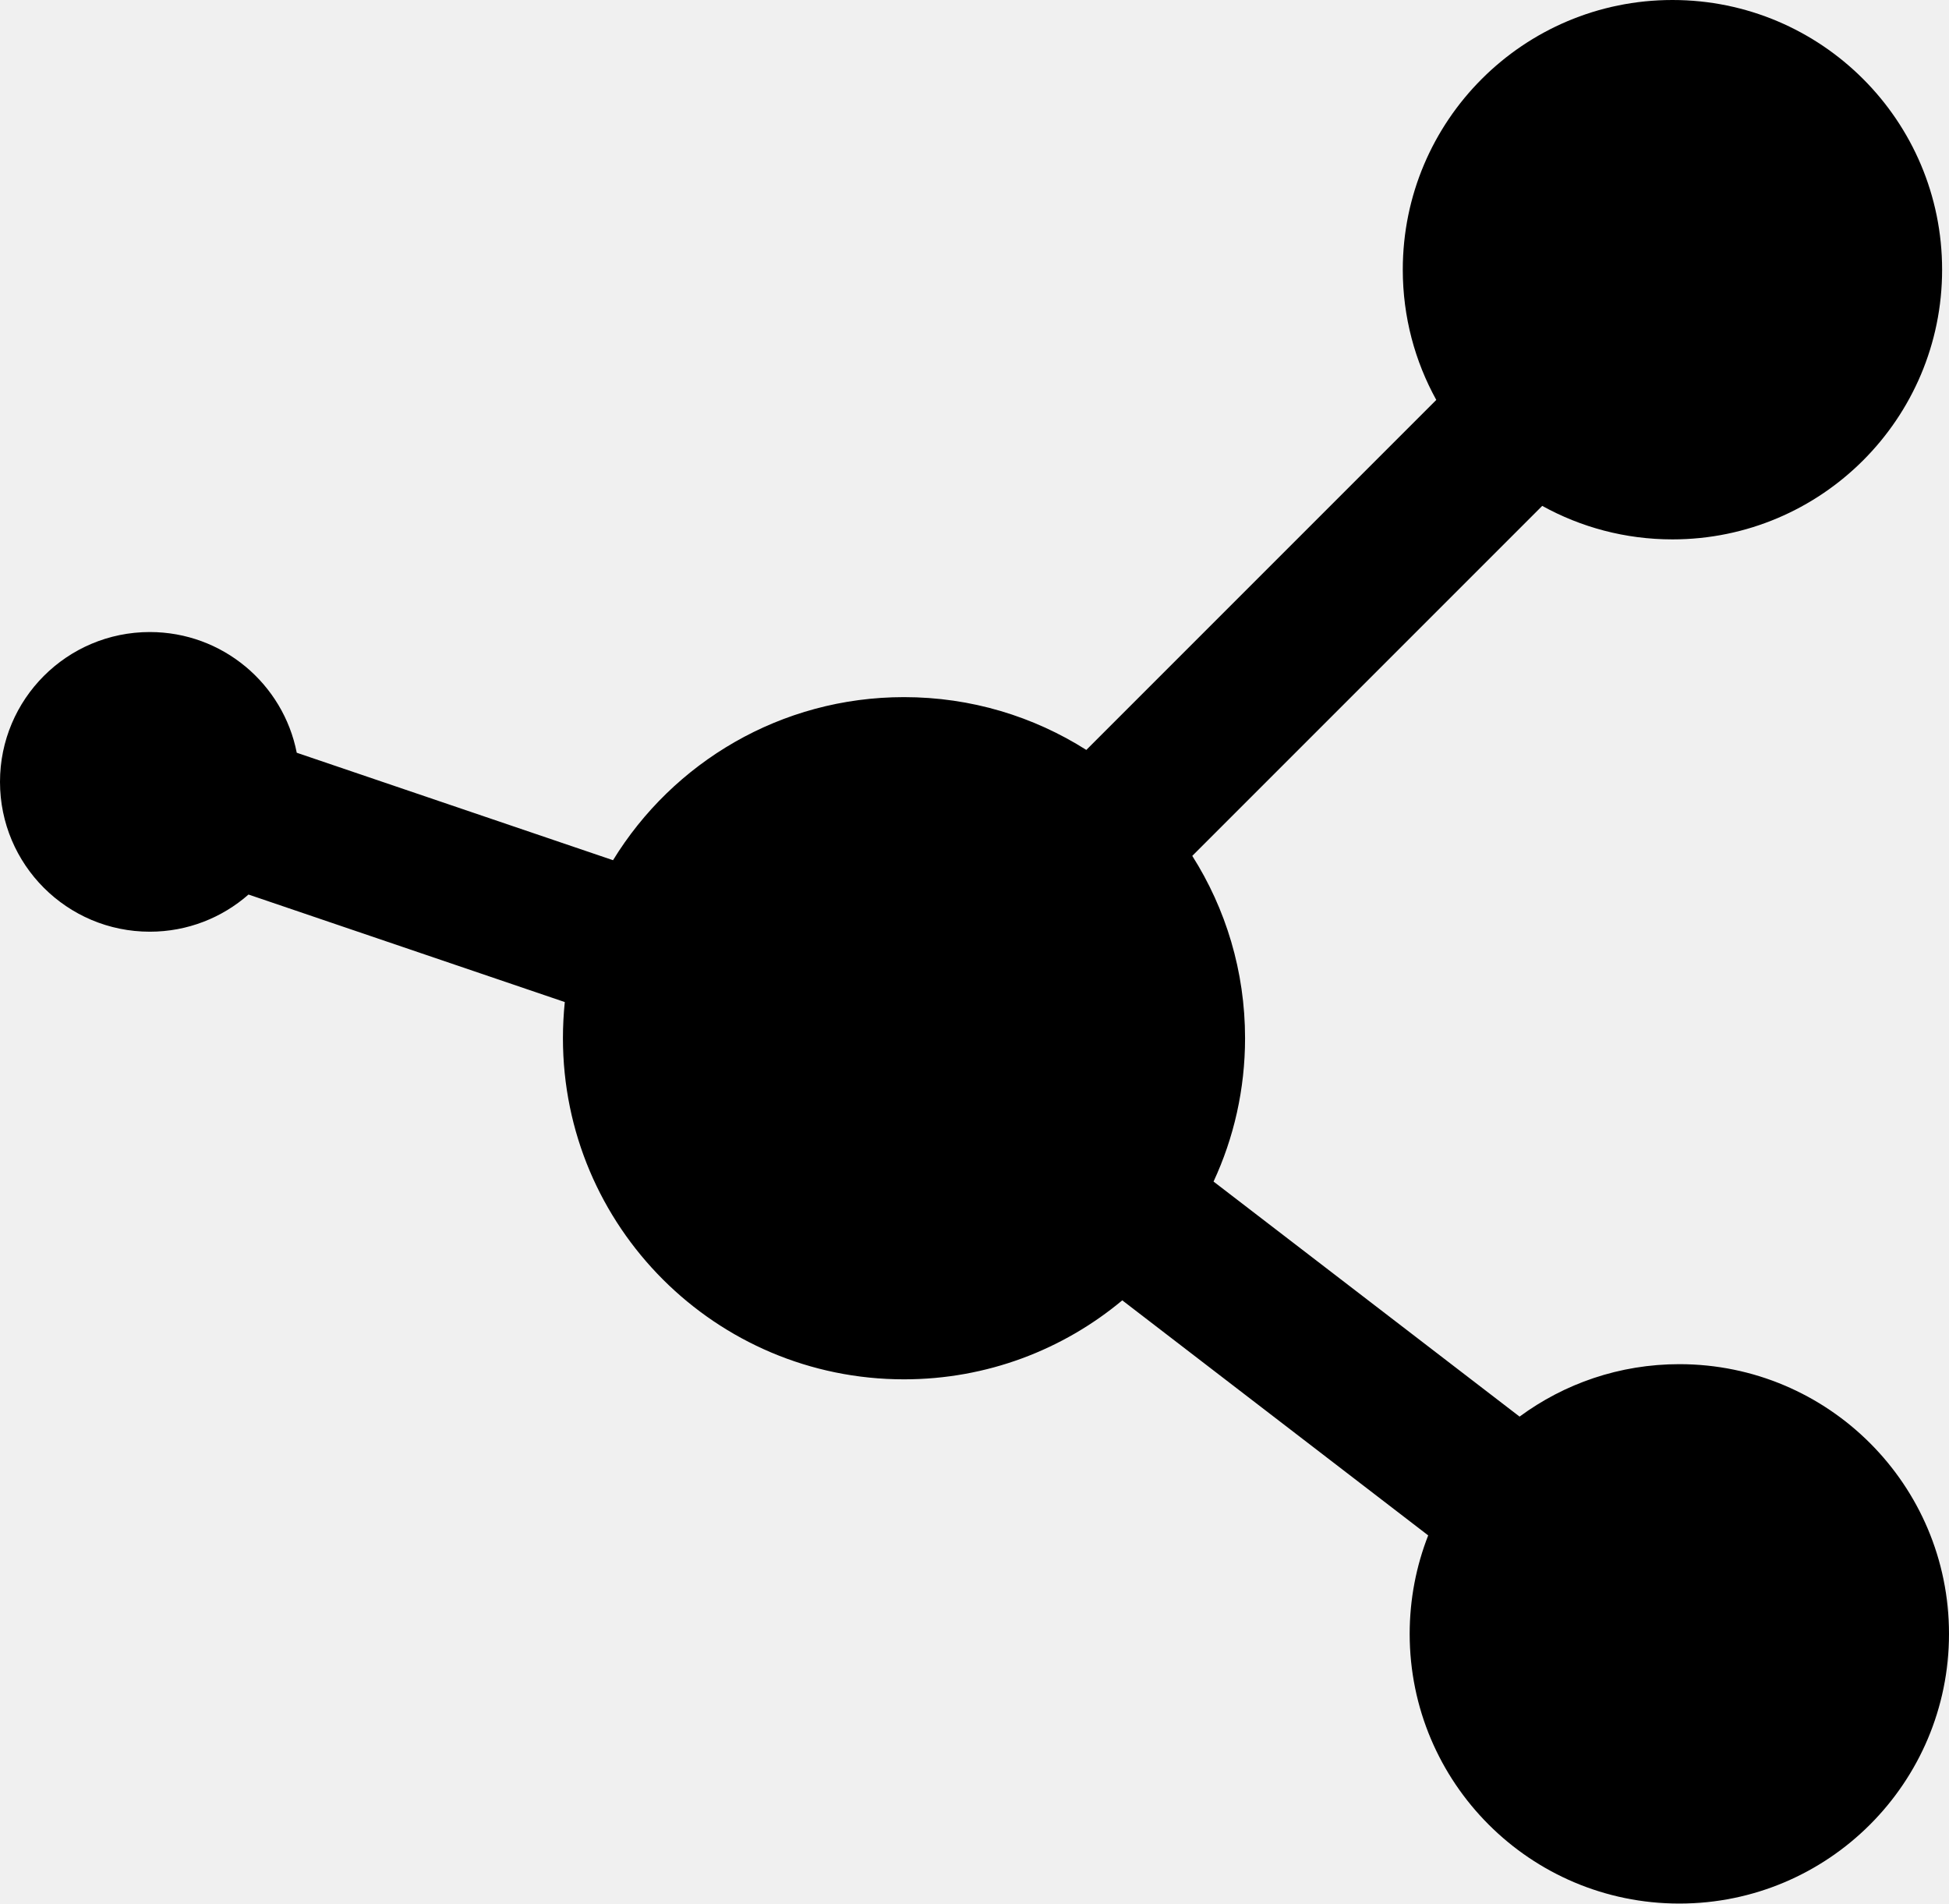
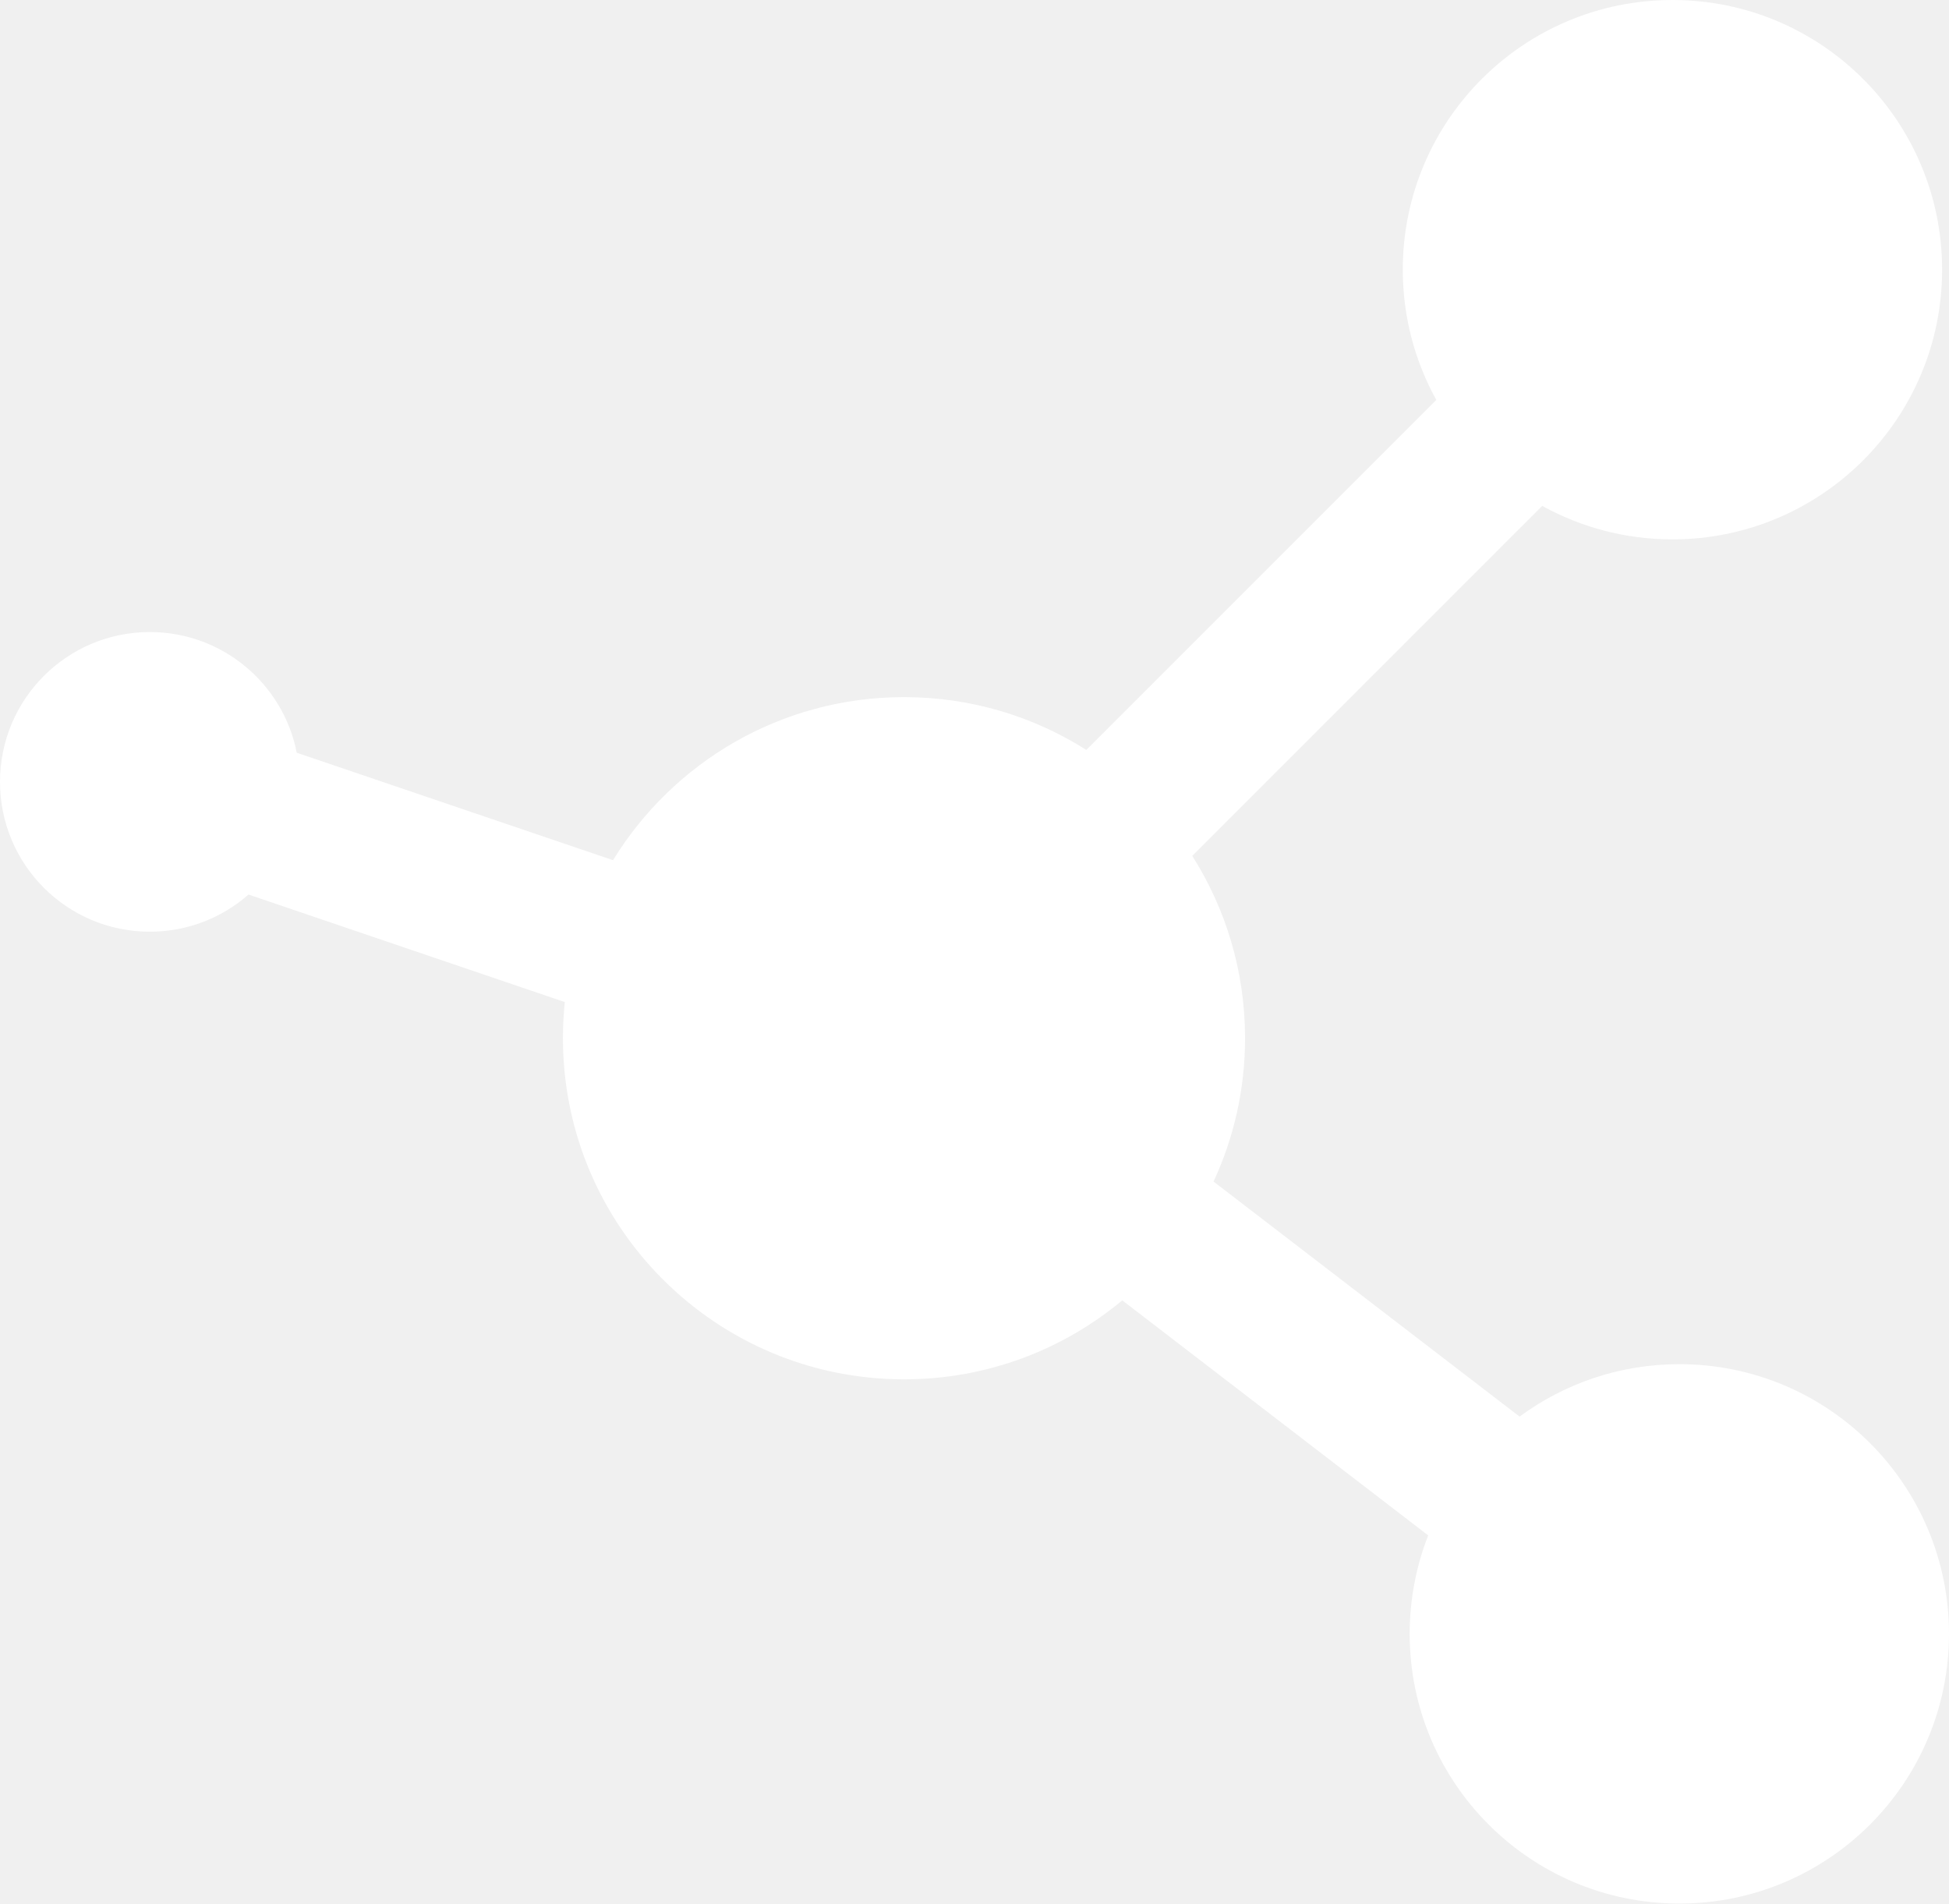
<svg xmlns="http://www.w3.org/2000/svg" id="Layer_2" data-name="Layer 2" viewBox="0 0 325.24 317.62">
  <defs>
    <style>
      .cls-1 {
        stroke-width: 0px;
+         fill: white;
      }
    </style>
  </defs>
  <g id="Layer_1-2" data-name="Layer 1">
    <path class="cls-1" d="m325.24,272.62c0,24.85-20.14,45-45,45s-45-20.15-45-45c0-5.8,1.1-11.34,3.09-16.43l-51.05-39.22c-9.87,8.23-22.57,13.18-36.42,13.18-31.43,0-56.92-25.49-56.92-56.92,0-2.04.11-4.05.31-6.03l-52.78-17.94c-4.4,3.86-10.16,6.2-16.47,6.2-13.81,0-25-11.19-25-25s11.19-25,25-25c12.15,0,22.27,8.66,24.52,20.14l52.78,17.93c10.01-16.32,28.01-27.21,48.56-27.21,11.19,0,21.62,3.23,30.42,8.81l58.4-58.4c-3.56-6.44-5.59-13.85-5.59-21.73,0-24.85,20.14-45,45-45s45,20.15,45,45-20.15,45-45,45c-7.88,0-15.29-2.03-21.73-5.59l-58.4,58.4c5.58,8.8,8.81,19.23,8.81,30.42,0,8.54-1.88,16.65-5.26,23.92l51.07,39.22c7.46-5.5,16.68-8.75,26.66-8.75,24.86,0,45,20.14,45,45Z" />
  </g>
</svg>
